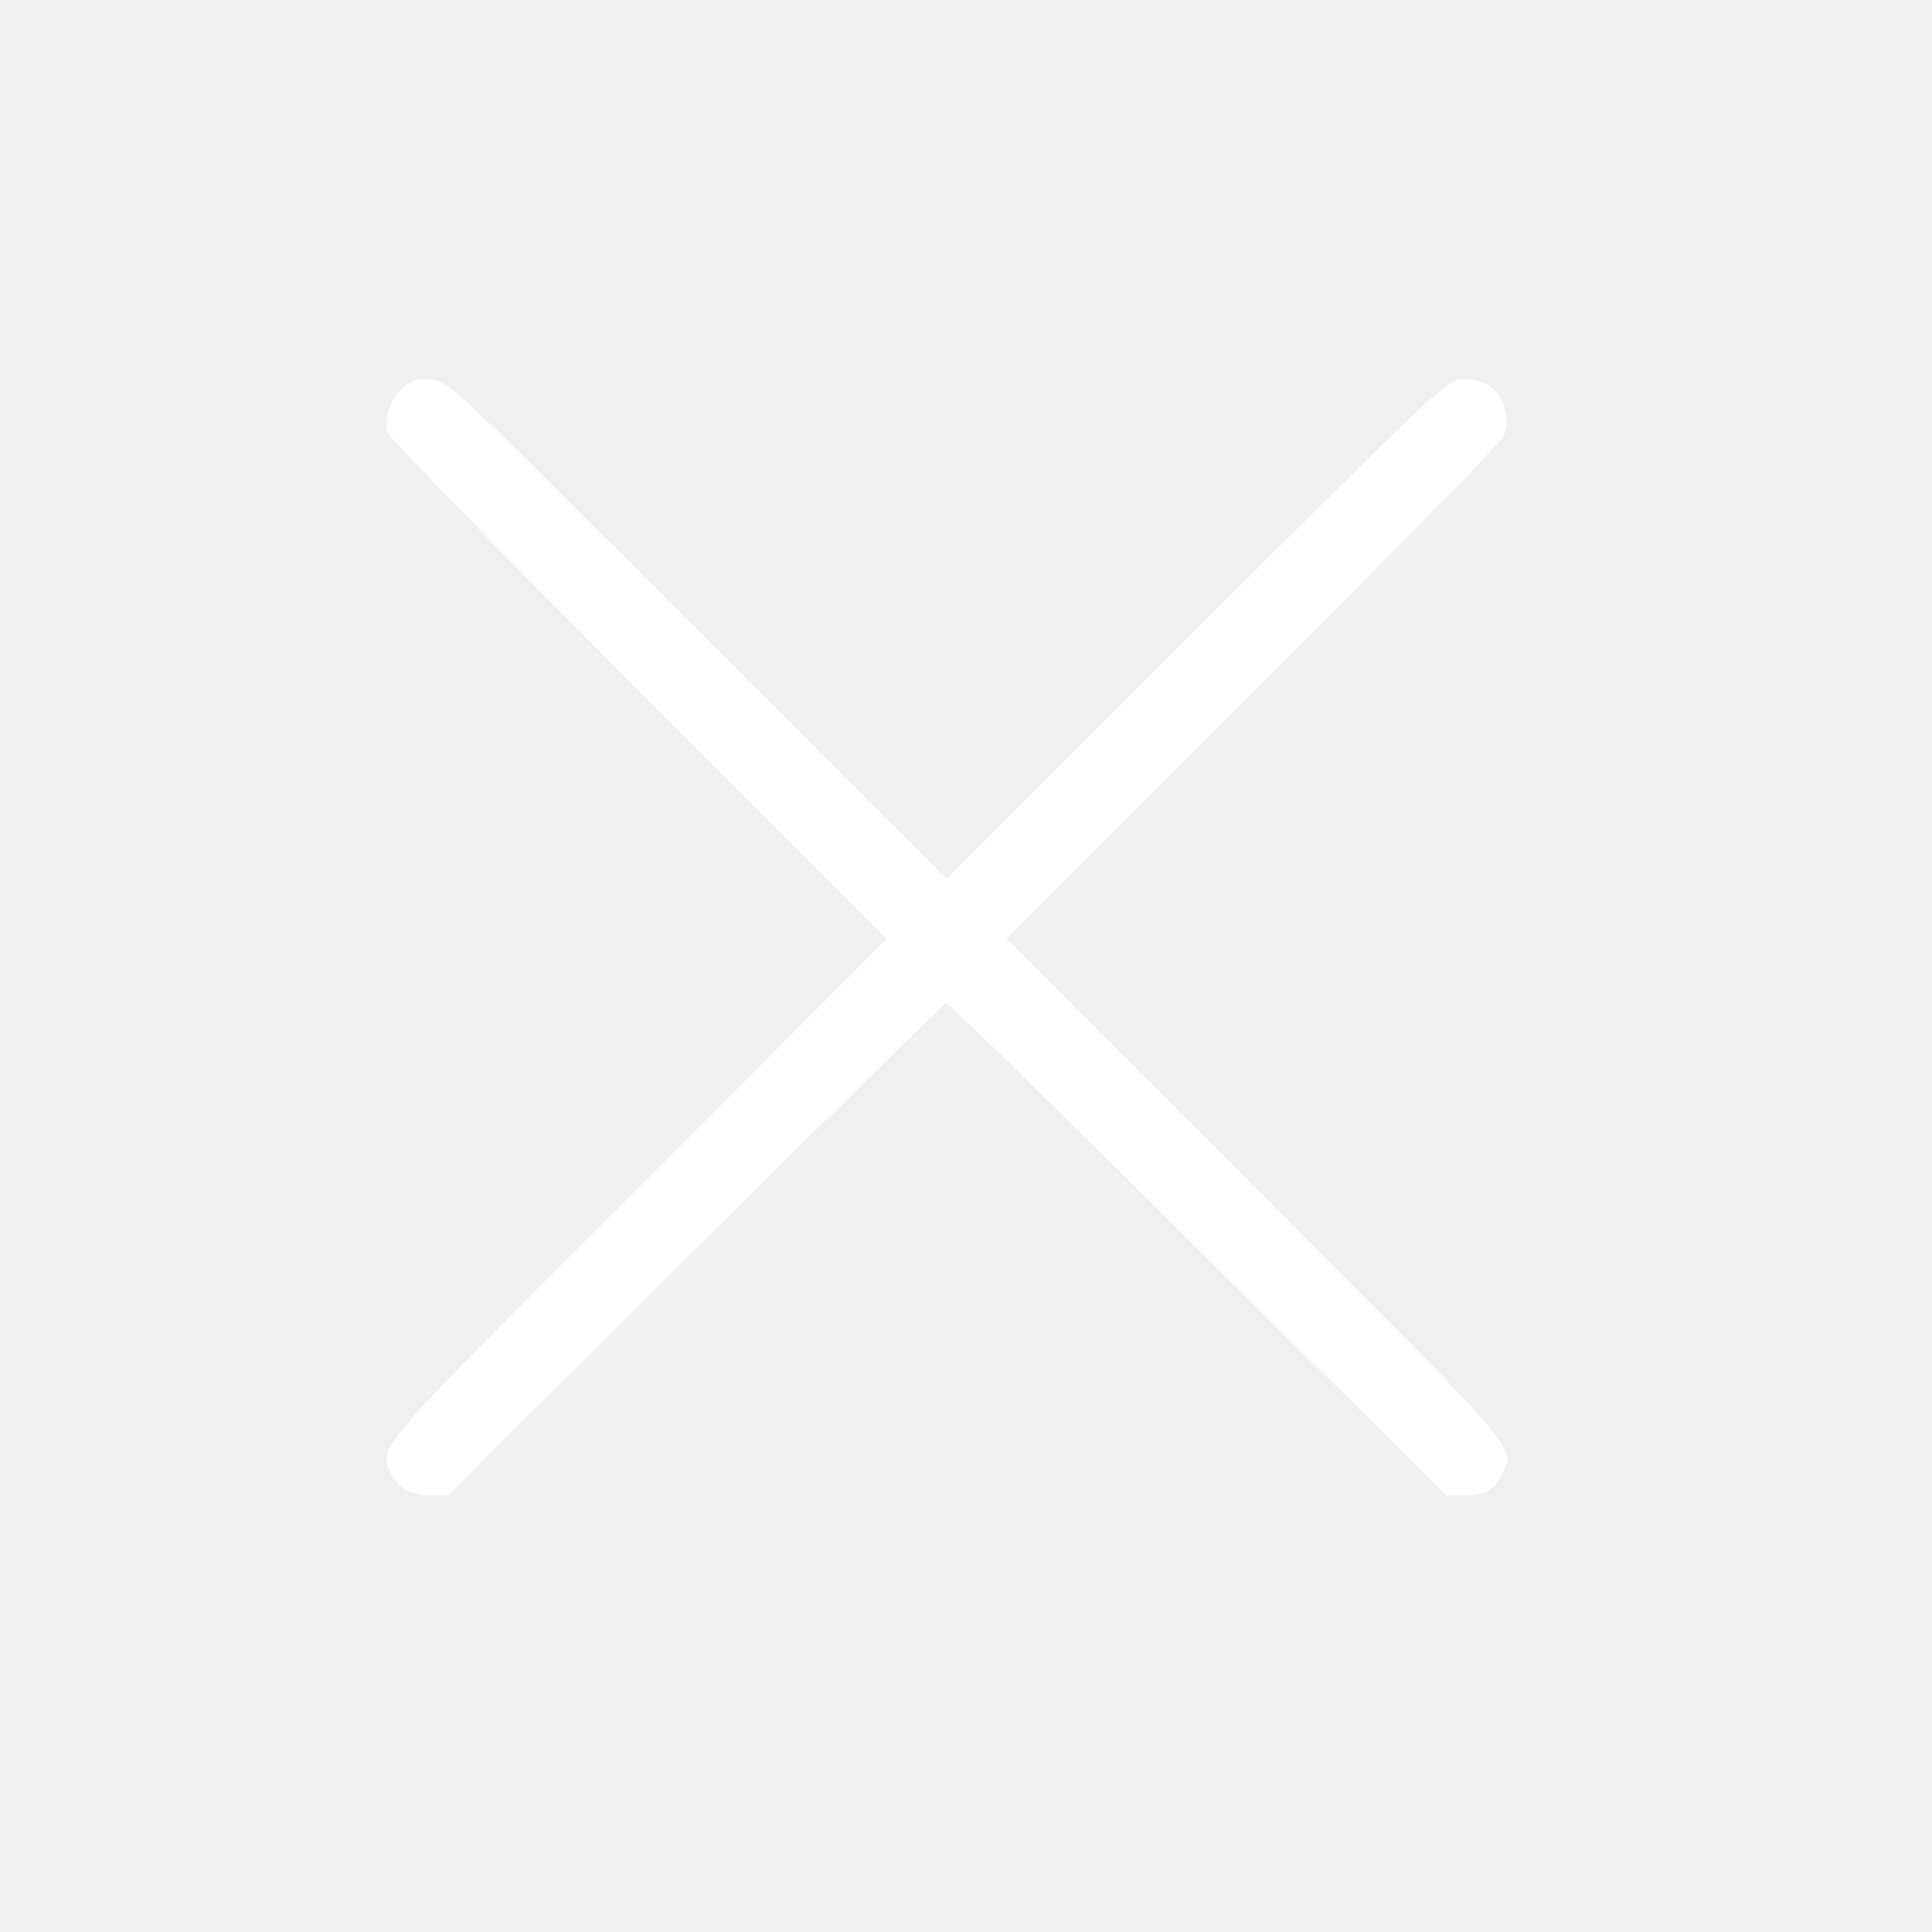
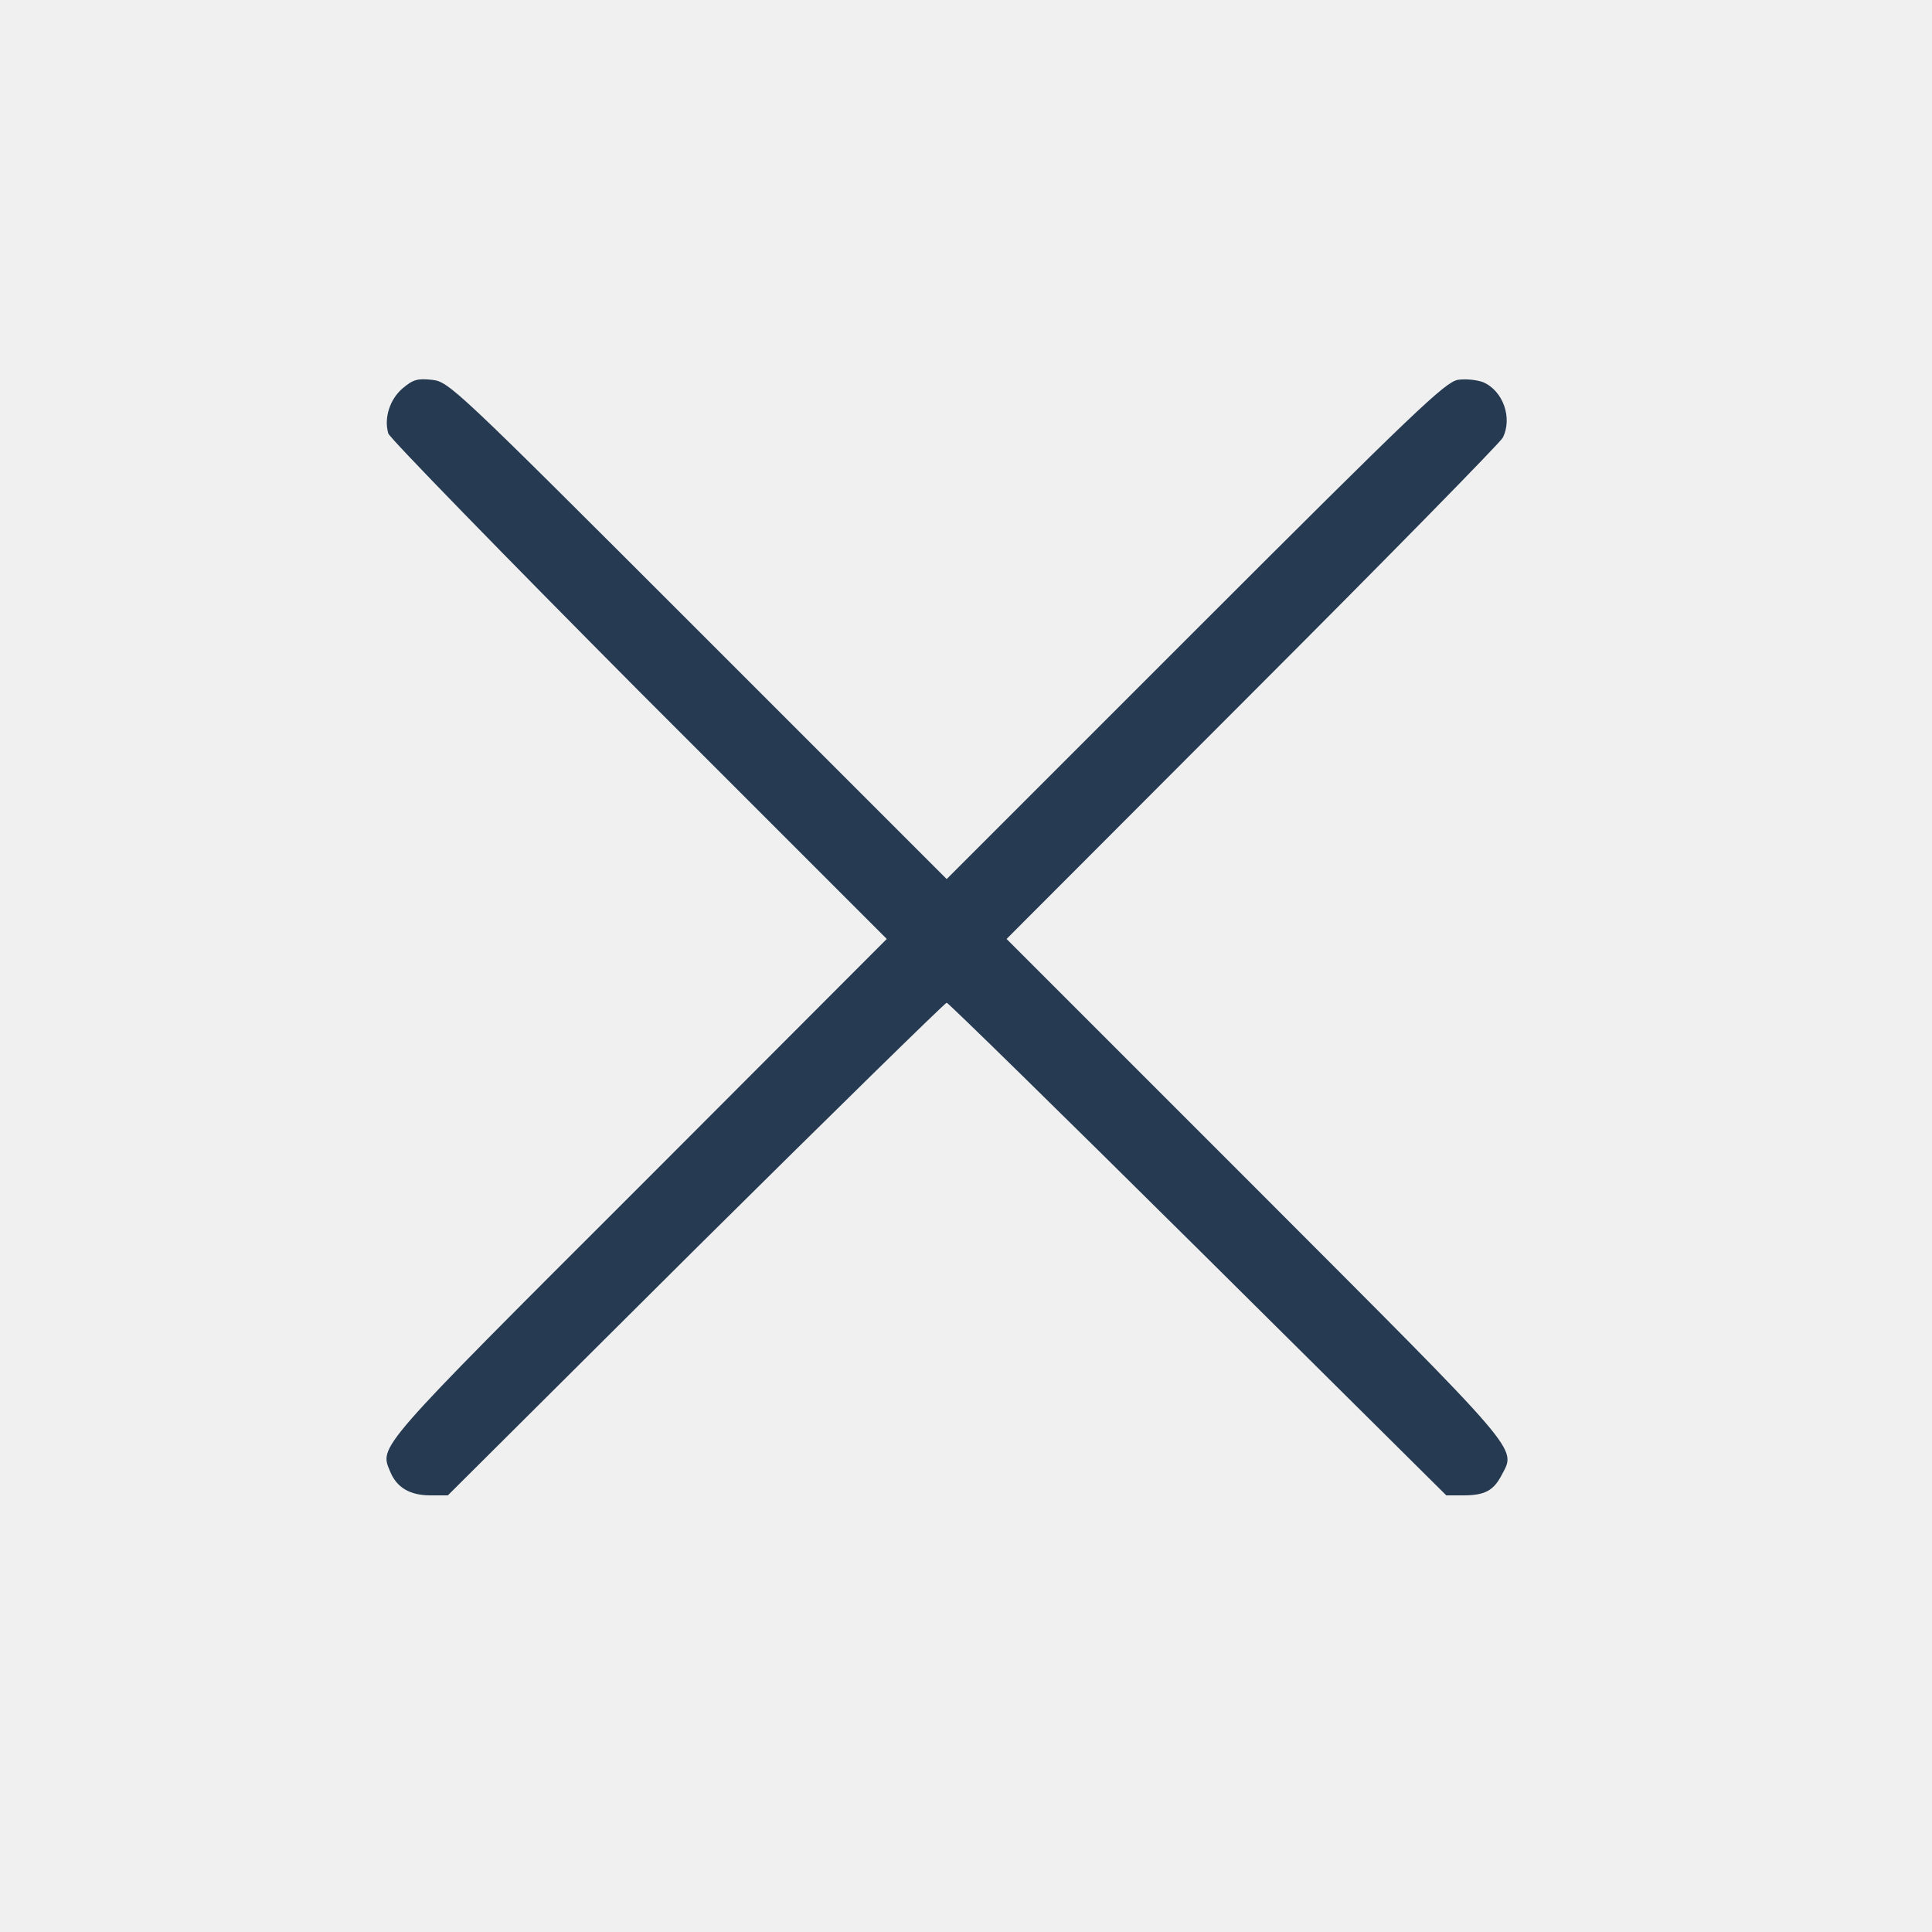
<svg xmlns="http://www.w3.org/2000/svg" class="icon-close" version="1.0" width="30" height="30" viewBox="0 0 500 500" preserveAspectRatio="xMidYMid meet">
-   <g transform="translate(0,500) scale(0.1,-0.1)" fill="#fff" stroke="none">
+   <g transform="translate(0,500) scale(0.1,-0.1)" fill="#263a52" stroke="none">
    <path d="M1042 3995 c-33 -28 -49 -77 -37 -117 4 -12 296 -312 648 -666 l642 -642 -642 -643 c-685 -684 -671 -669 -643 -736 17 -41 51 -61 104 -61 l45 0 641 638 c353 350 646 637 650 637 4 0 297 -287 650 -637 l643 -638 44 0 c55 0 78 12 99 52 38 73 61 45 -638 745 l-643 643 636 637 c351 351 642 648 648 660 26 51 1 122 -51 144 -16 6 -45 9 -65 6 -33 -6 -109 -78 -680 -649 l-643 -643 -644 644 c-631 631 -644 643 -688 648 -37 4 -49 1 -76 -22z" />
  </g>
</svg>
